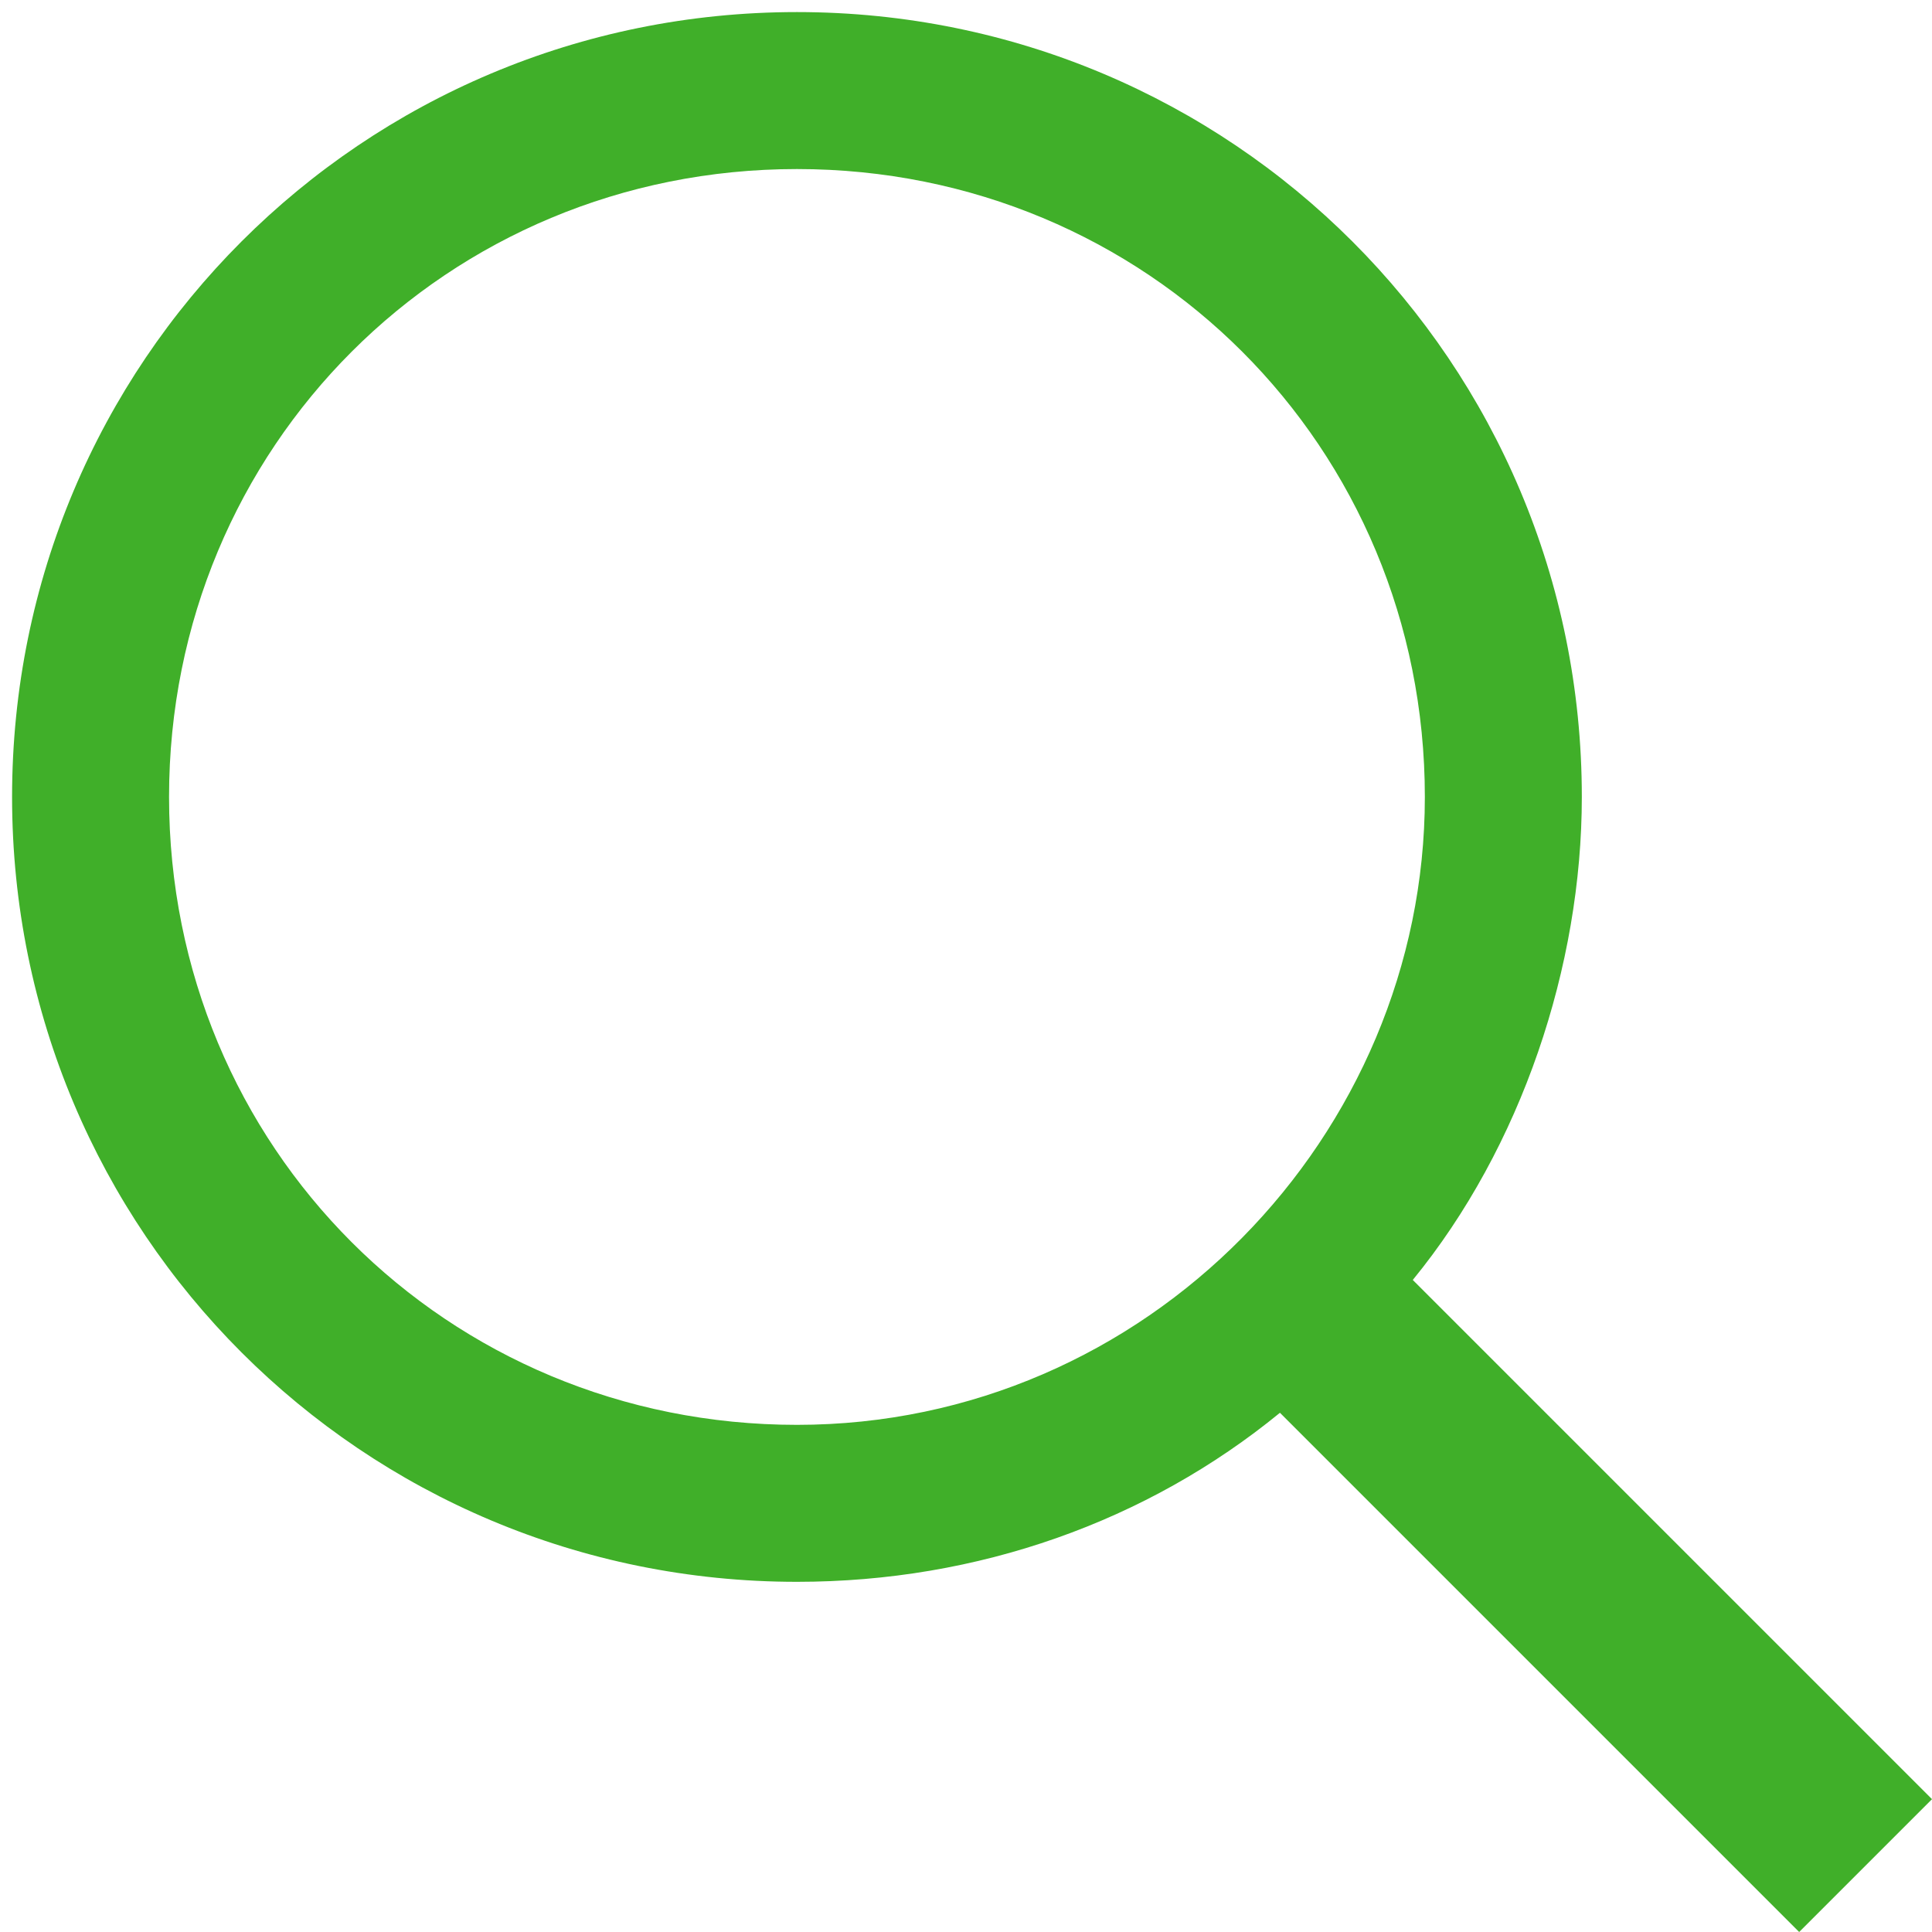
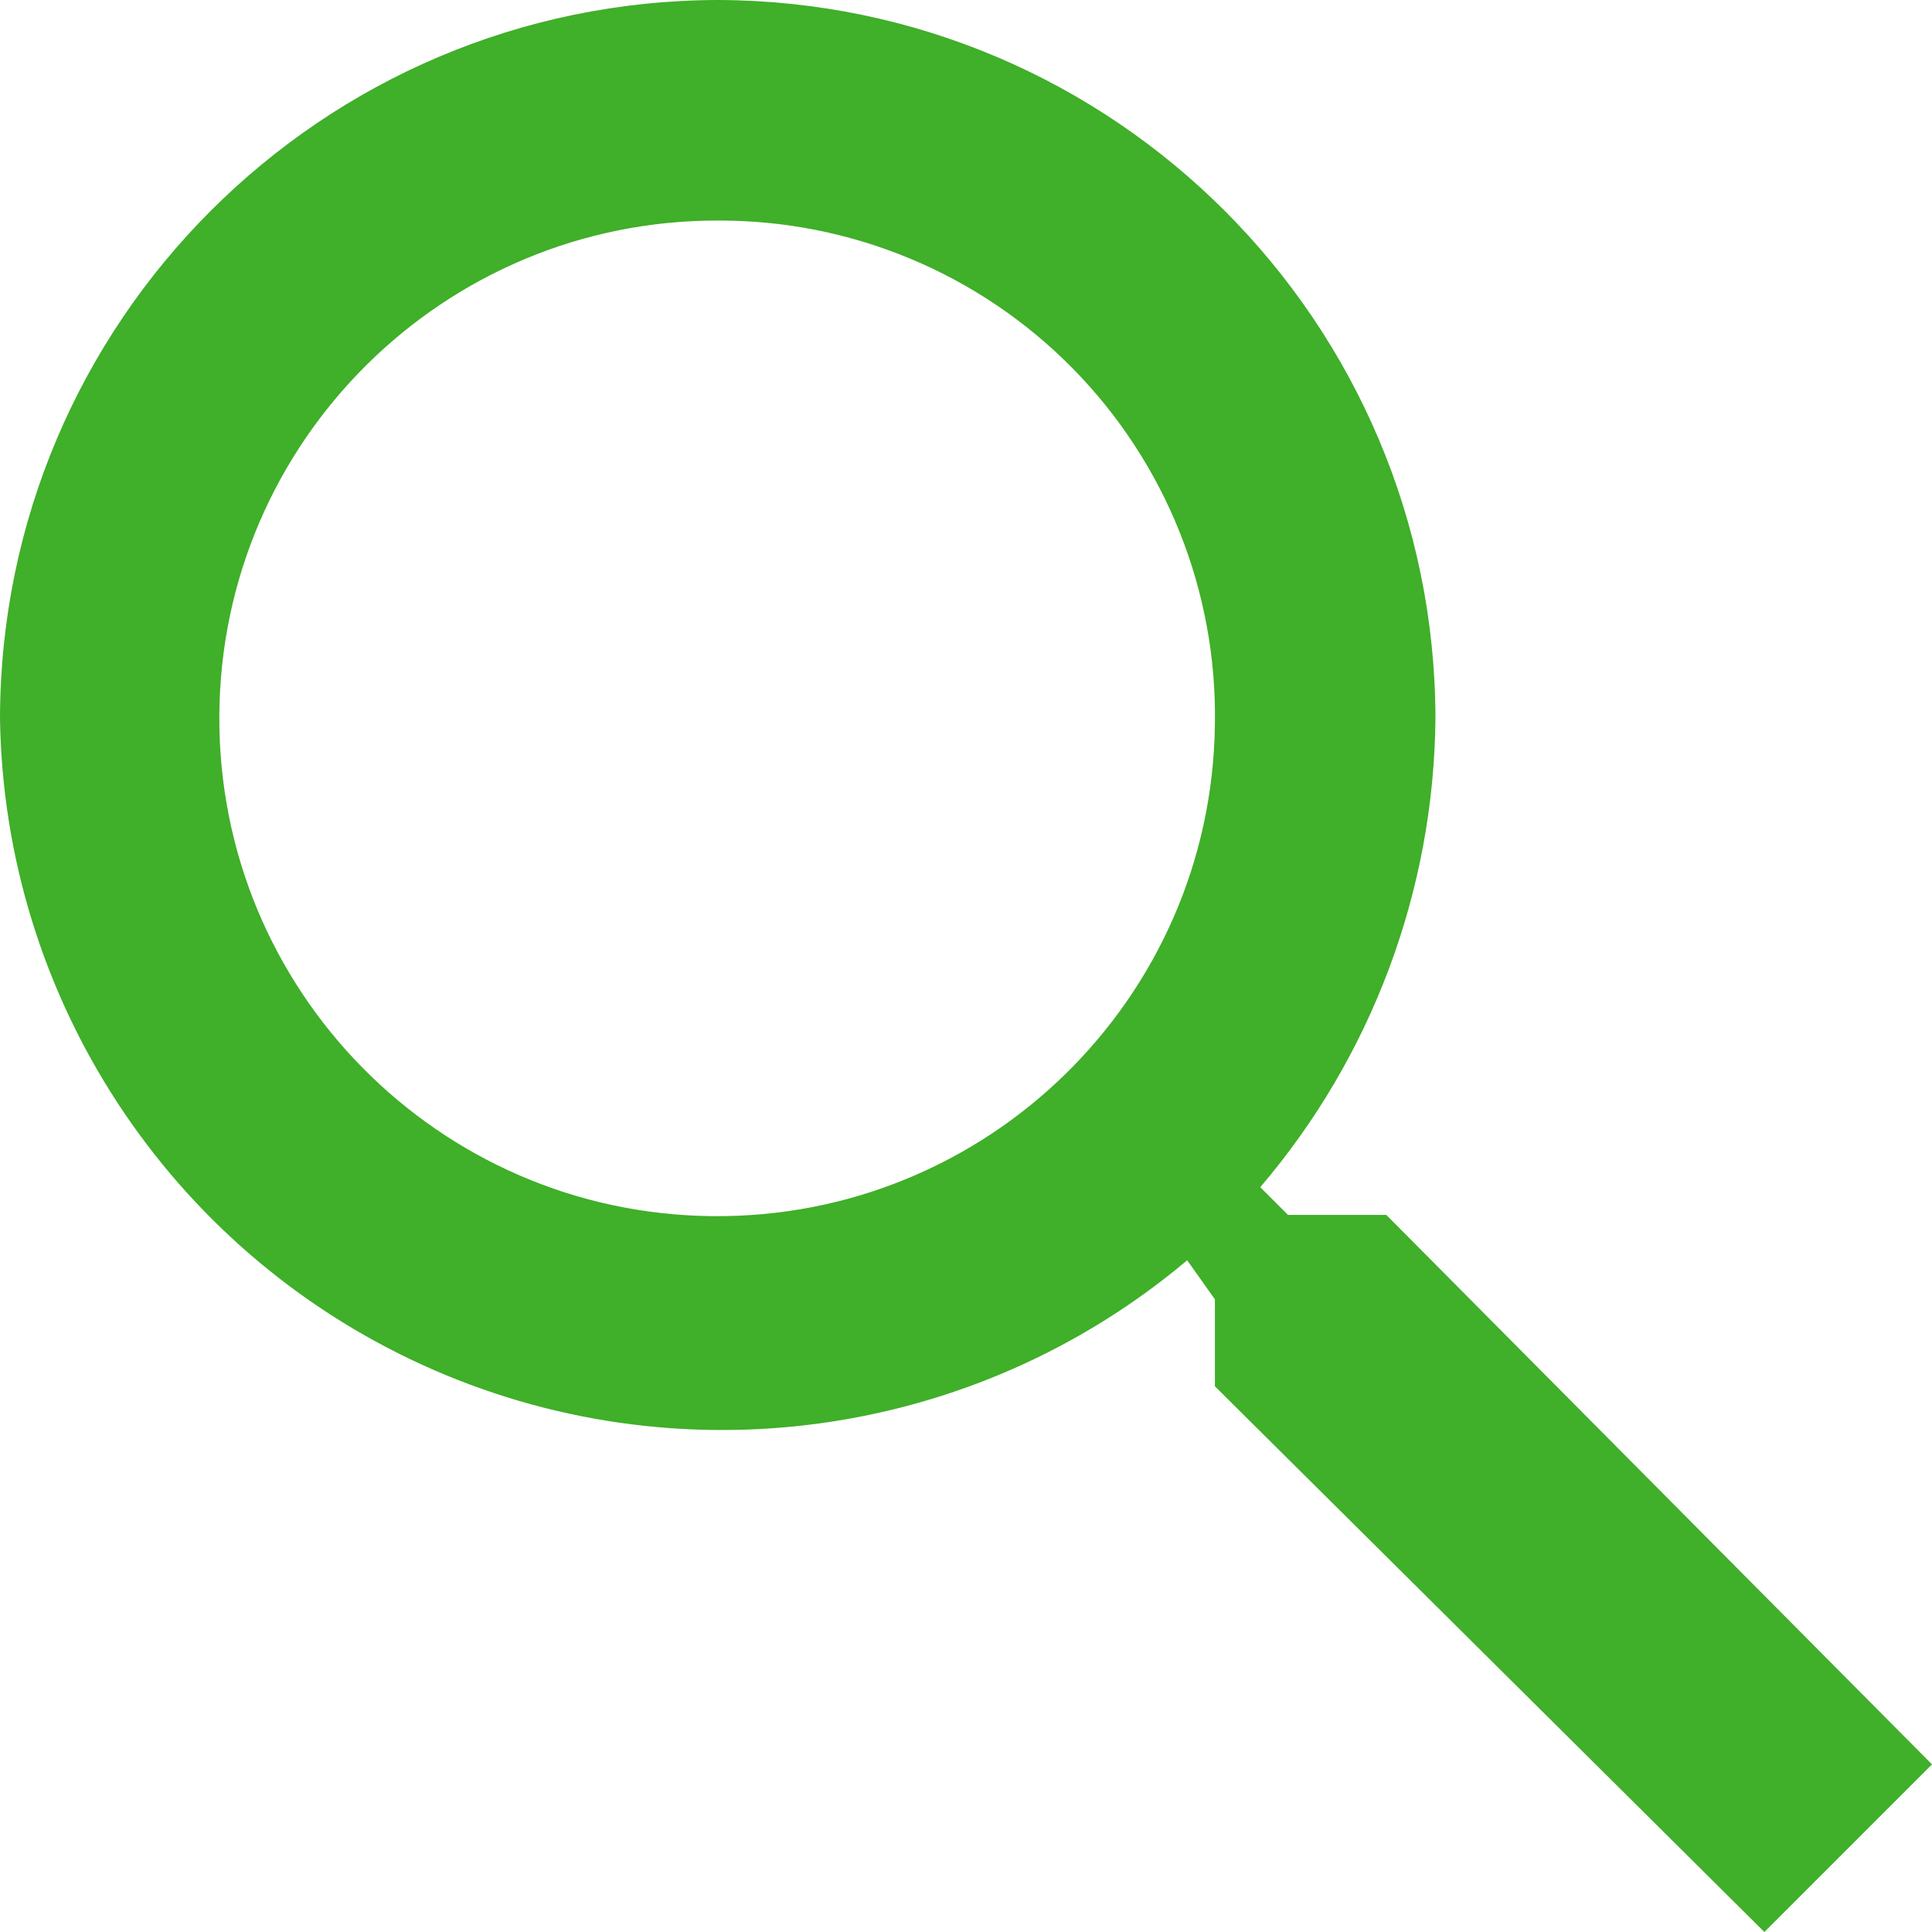
- <svg xmlns="http://www.w3.org/2000/svg" version="1.1" id="Capa_1" x="0px" y="0px" viewBox="0 0 16 16" style="enable-background:new 0 0 16 16;" xml:space="preserve">
-   <style type="text/css">
- 	.st0{fill:#40AF29;}
- </style>
-   <path class="st0" d="M16,14.9l-4.3-4.3c0.9-1.1,1.4-2.6,1.4-4c0-3.6-2.9-6.5-6.5-6.5S0.1,3,0.1,6.6s2.9,6.5,6.5,6.5  c1.5,0,2.9-0.5,4-1.4l4.3,4.3L16,14.9z M6.6,11.8c-2.9,0-5.2-2.3-5.2-5.2c0-2.9,2.3-5.2,5.2-5.2s5.2,2.3,5.2,5.2  C11.8,9.4,9.5,11.8,6.6,11.8z" />
+ <svg xmlns="http://www.w3.org/2000/svg" viewBox="0 0 15.33 15.33">
+   <defs>
+     <style>.cls-1{fill:#40af29;}</style>
+   </defs>
+   <g id="Capa_2" data-name="Capa 2">
+     <g id="Capa_3" data-name="Capa 3">
+       <path class="cls-1" d="M5.7,0a5.71,5.71,0,0,1,5.69,5.7A5.81,5.81,0,0,1,10,9.42l.22.22H11L15.33,14,14,15.33,9.64,11v-.69L9.42,10A5.73,5.73,0,0,1,0,5.7,5.71,5.71,0,0,1,5.7,0m0,1.75a3.95,3.95,0,1,0,3.94,4A3.93,3.93,0,0,0,5.7,1.75Z" />
+     </g>
+   </g>
</svg>
